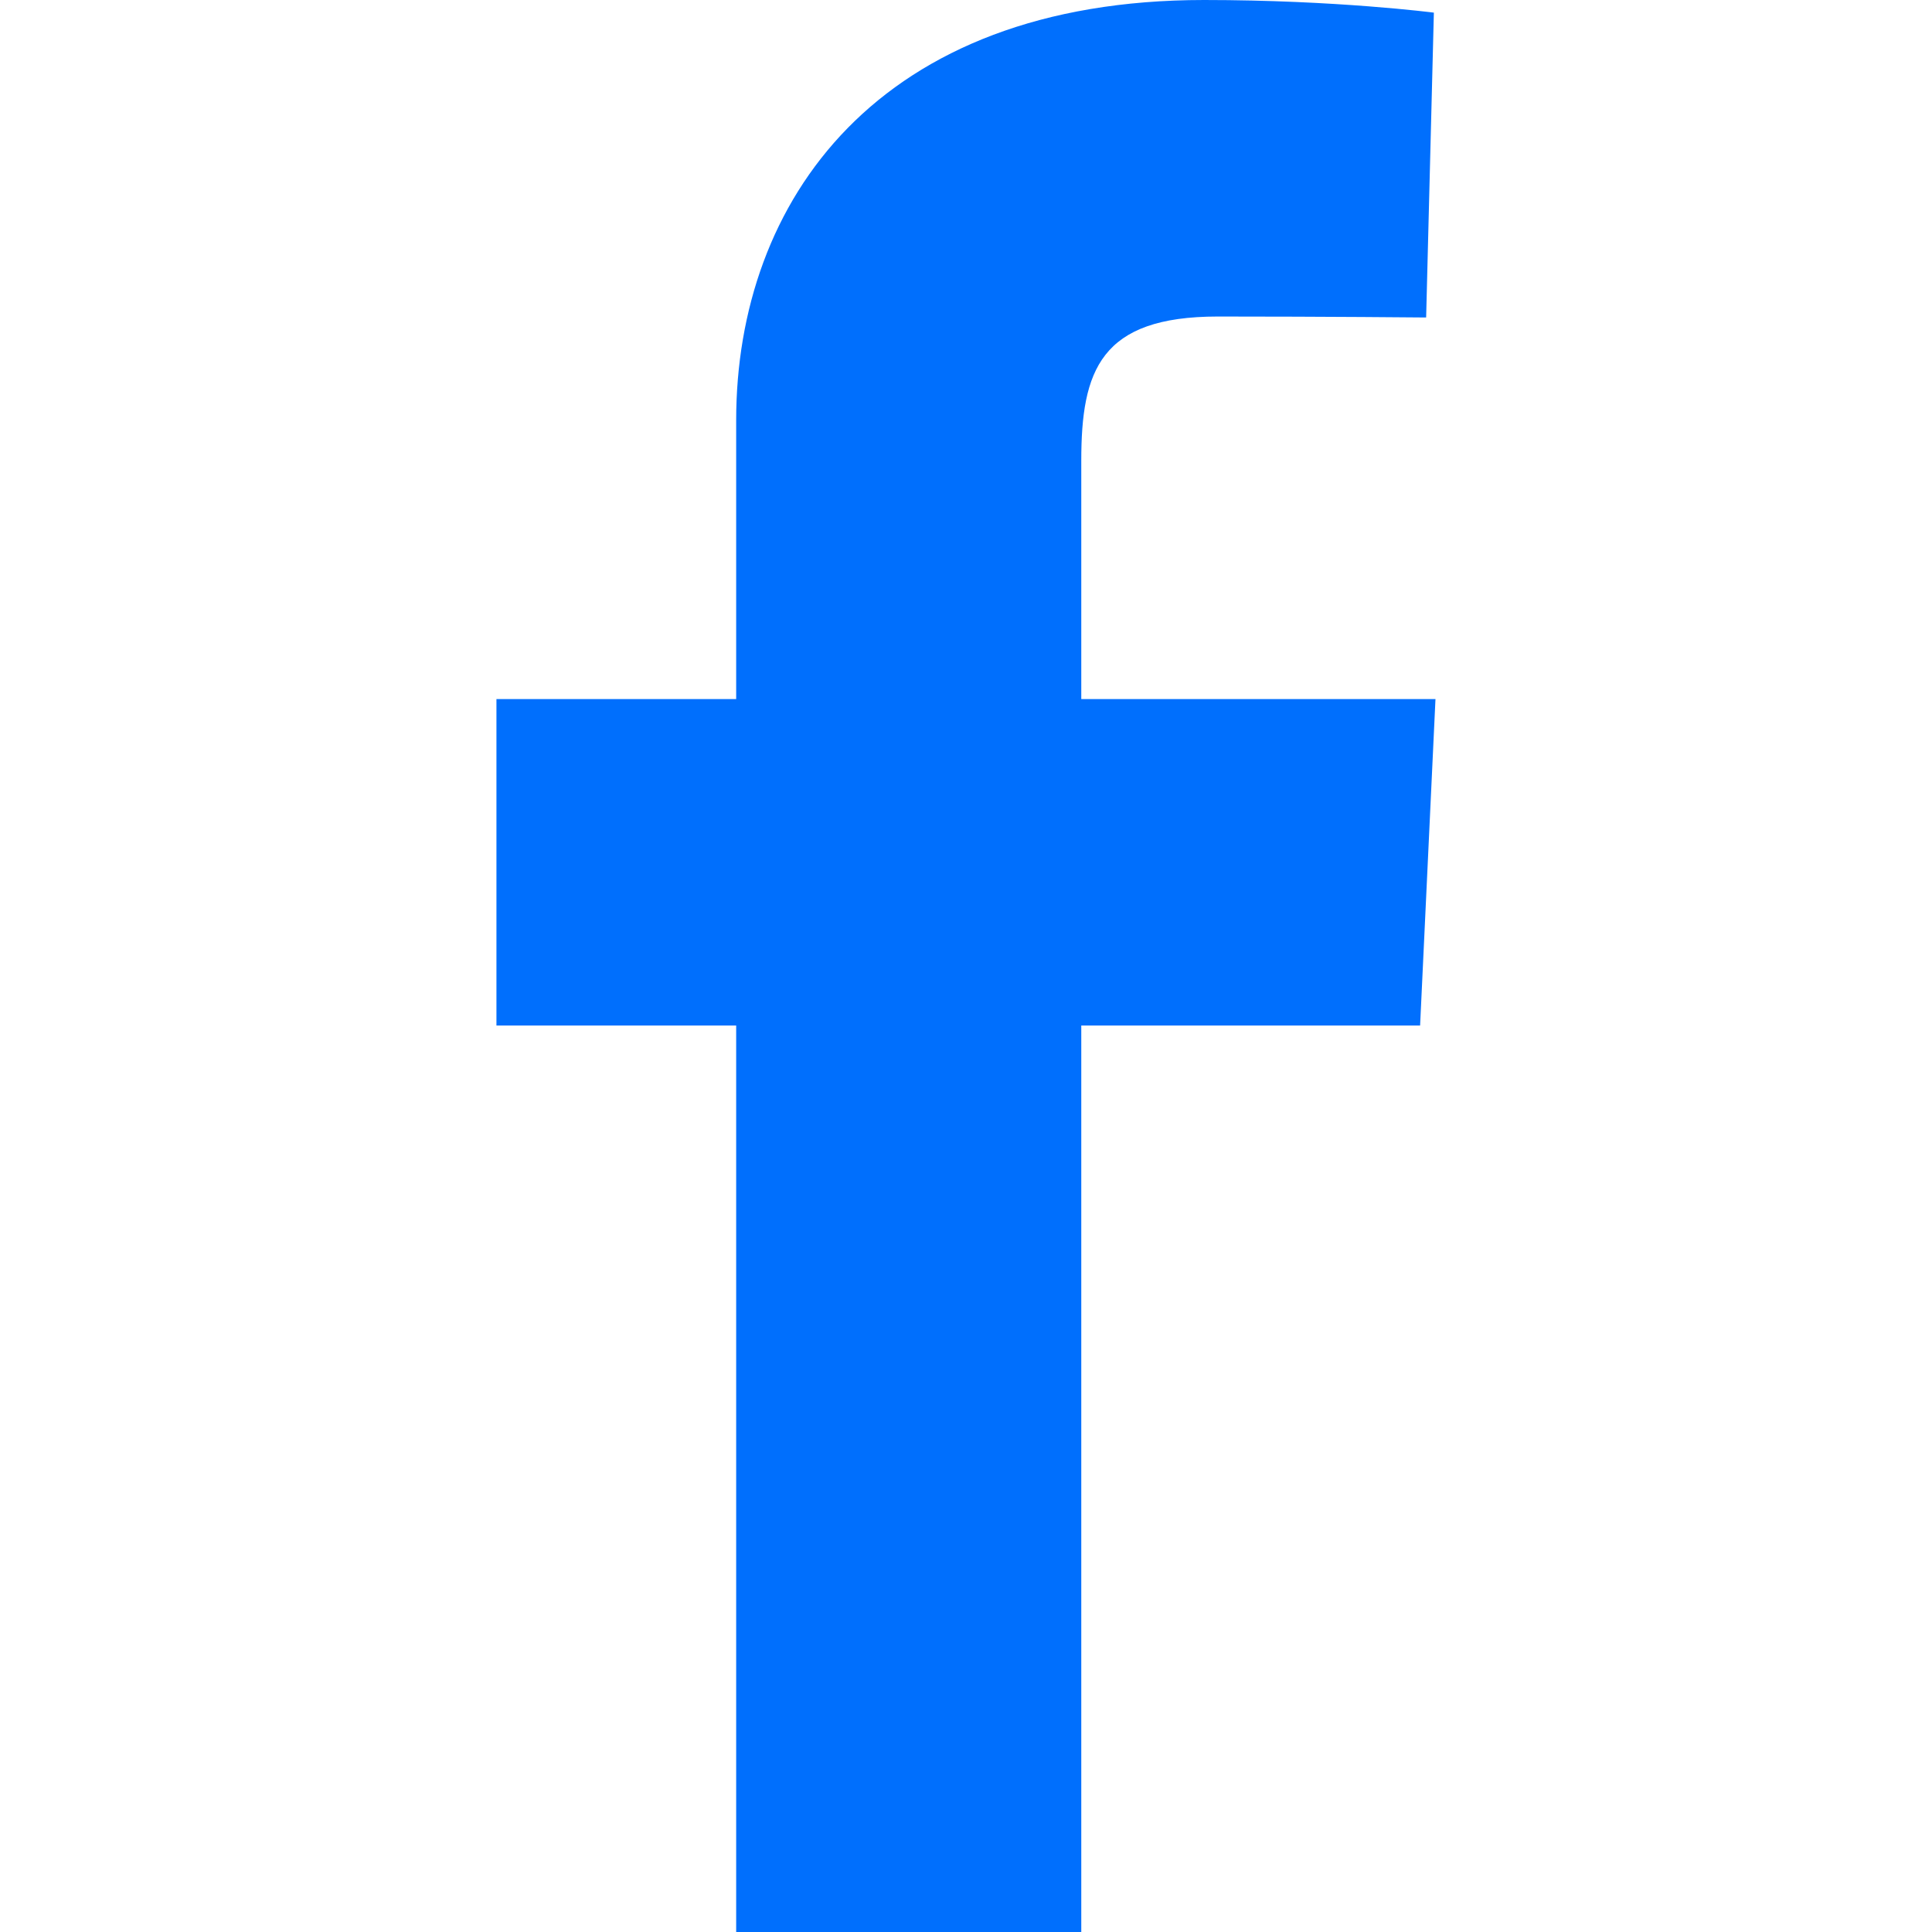
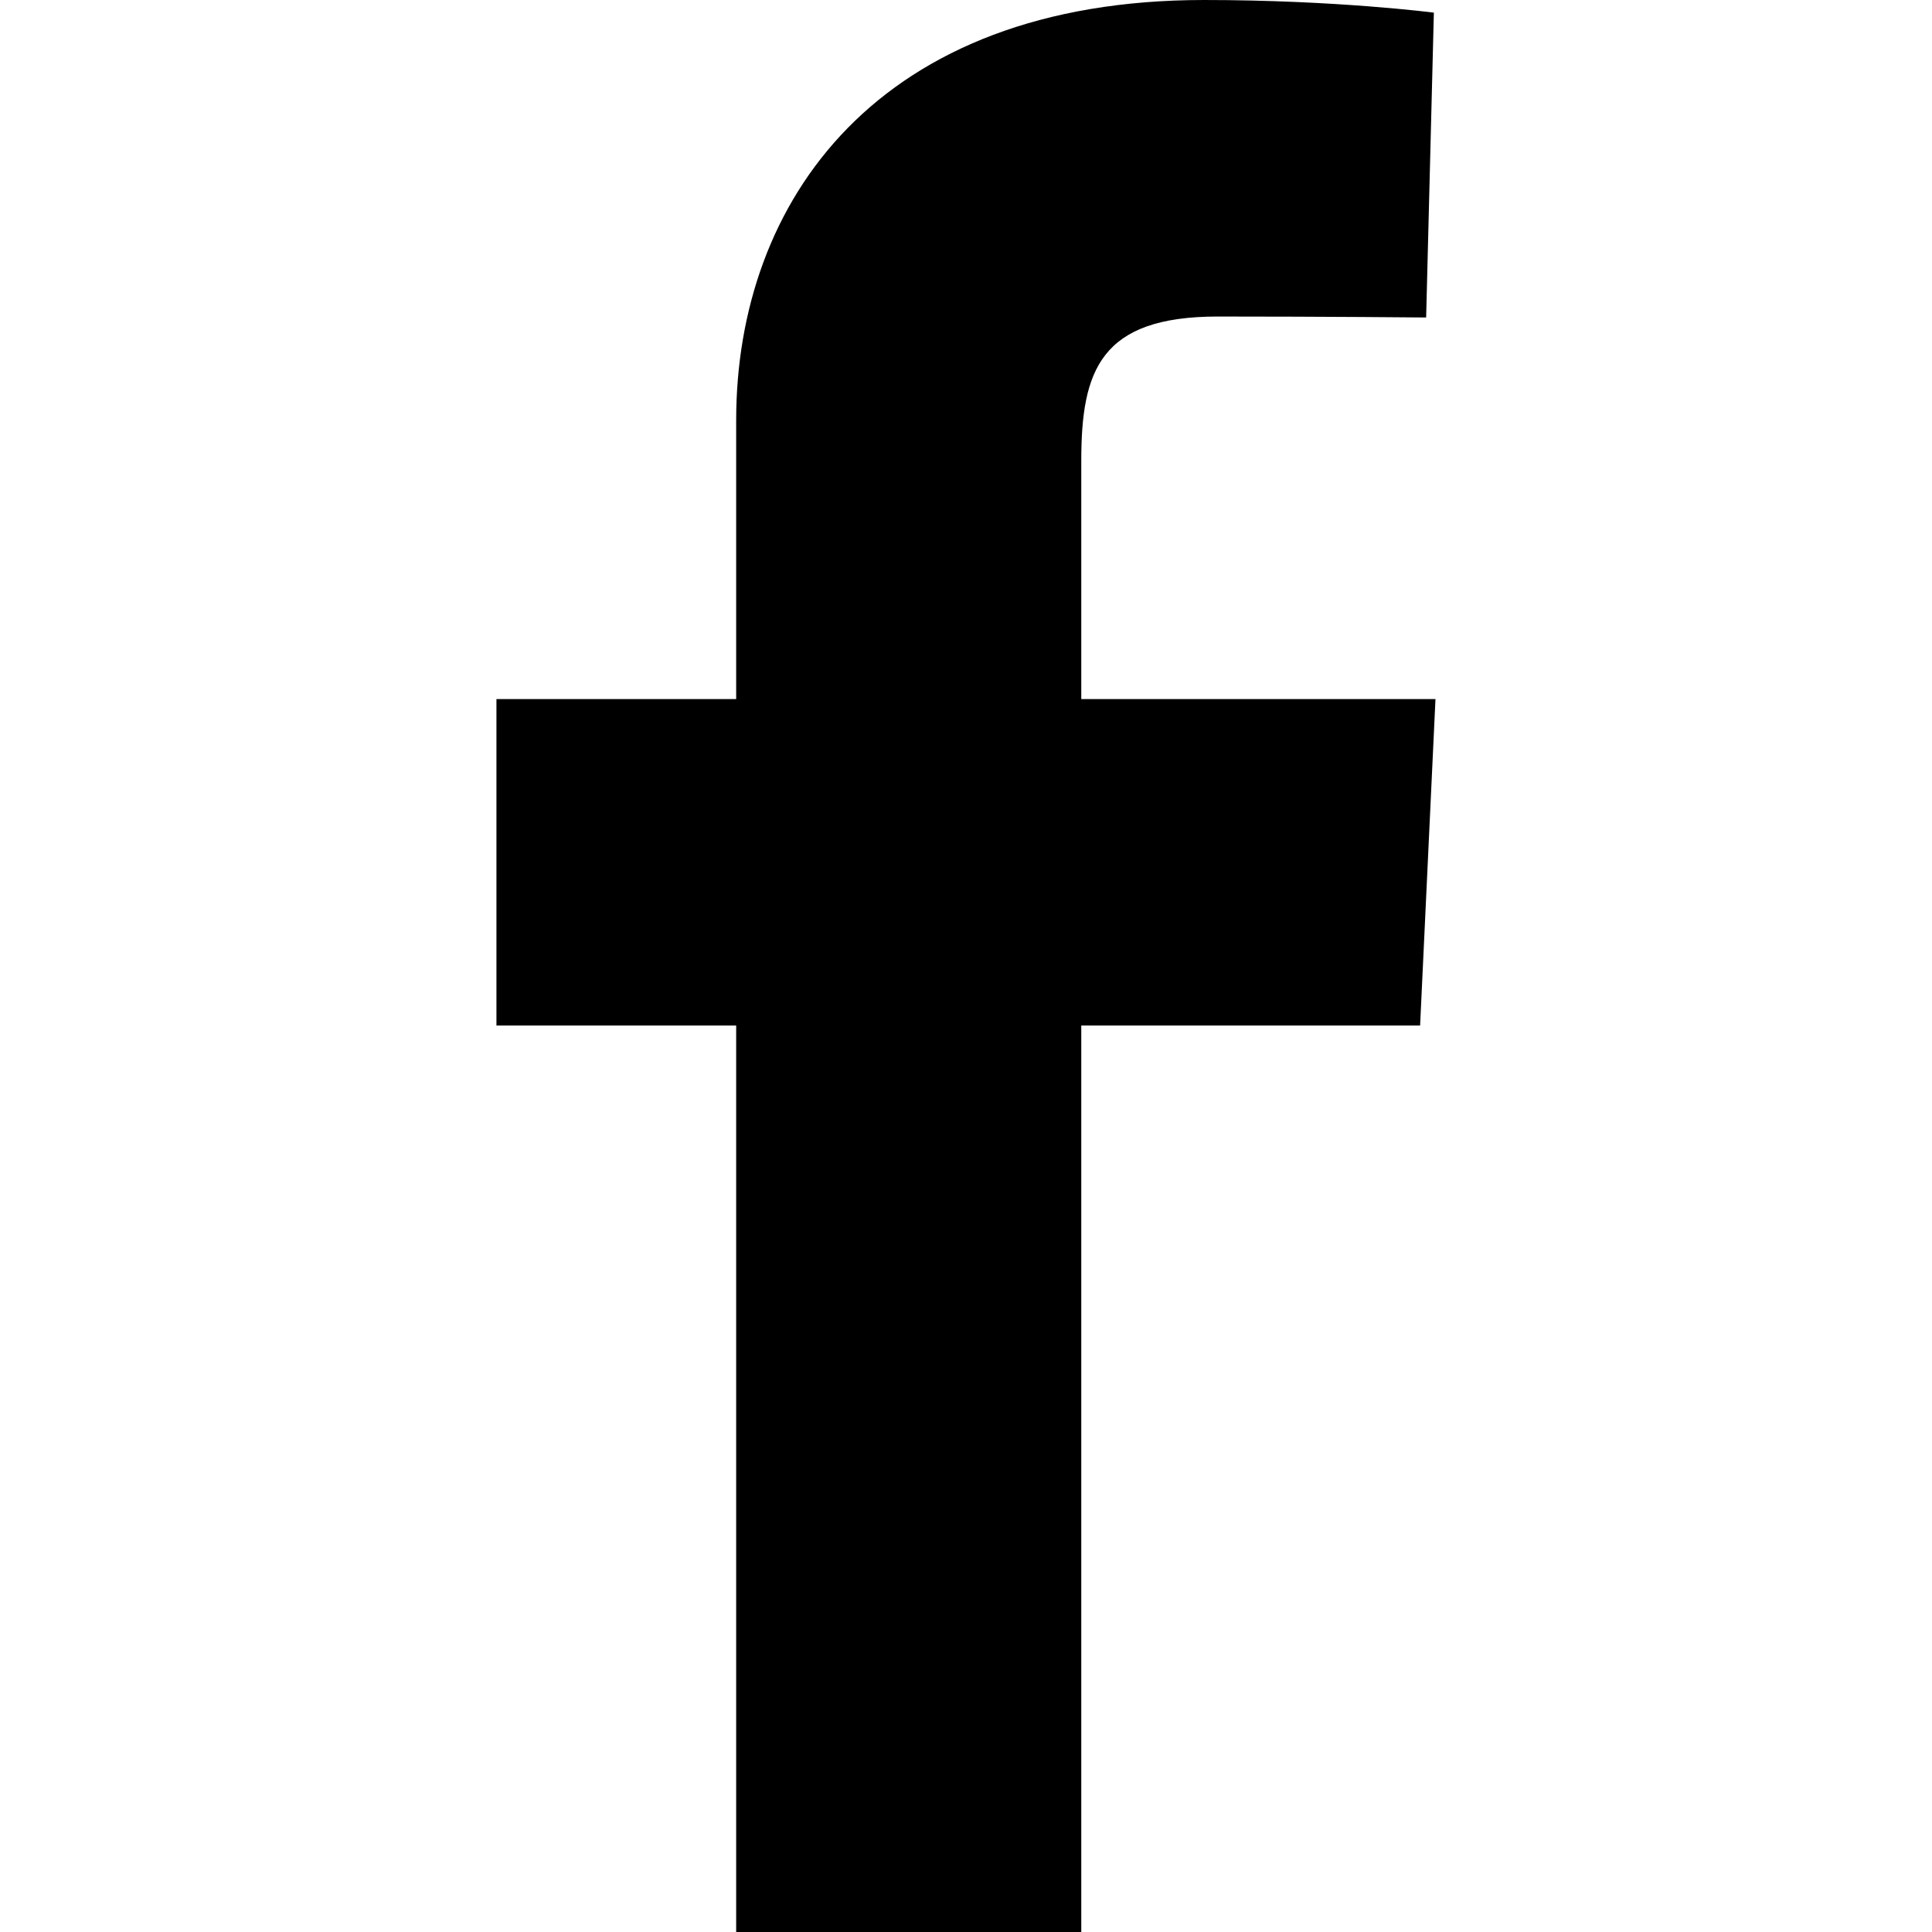
<svg xmlns="http://www.w3.org/2000/svg" width="24" height="24" viewBox="0 0 24 24" fill="none">
-   <mask id="mask0_190_2022" style="mask-type:alpha" maskUnits="userSpaceOnUse" x="6" y="0" width="12" height="24">
-     <path d="M9.145 24V12.739H6.167V8.684H9.145V5.221C9.145 2.499 10.904 0 14.957 0C16.598 0 17.812 0.157 17.812 0.157L17.716 3.944C17.716 3.944 16.479 3.932 15.128 3.932C13.667 3.932 13.432 4.605 13.432 5.723V8.684H17.832L17.641 12.739H13.432V24H9.145Z" fill="#006FFD" />
-   </mask>
-   <g mask="url(#mask0_190_2022)">
-     <rect x="0.002" width="24" height="24" fill="#006FFD" />
-   </g>
+   <path d="M9.145 24V12.739H6.167V8.684H9.145V5.221C9.145 2.499 10.904 0 14.957 0C16.598 0 17.812 0.157 17.812 0.157L17.716 3.944C17.716 3.944 16.479 3.932 15.128 3.932C13.667 3.932 13.432 4.605 13.432 5.723V8.684H17.832L17.641 12.739H13.432V24H9.145Z" fill="currentColor" />
</svg>
